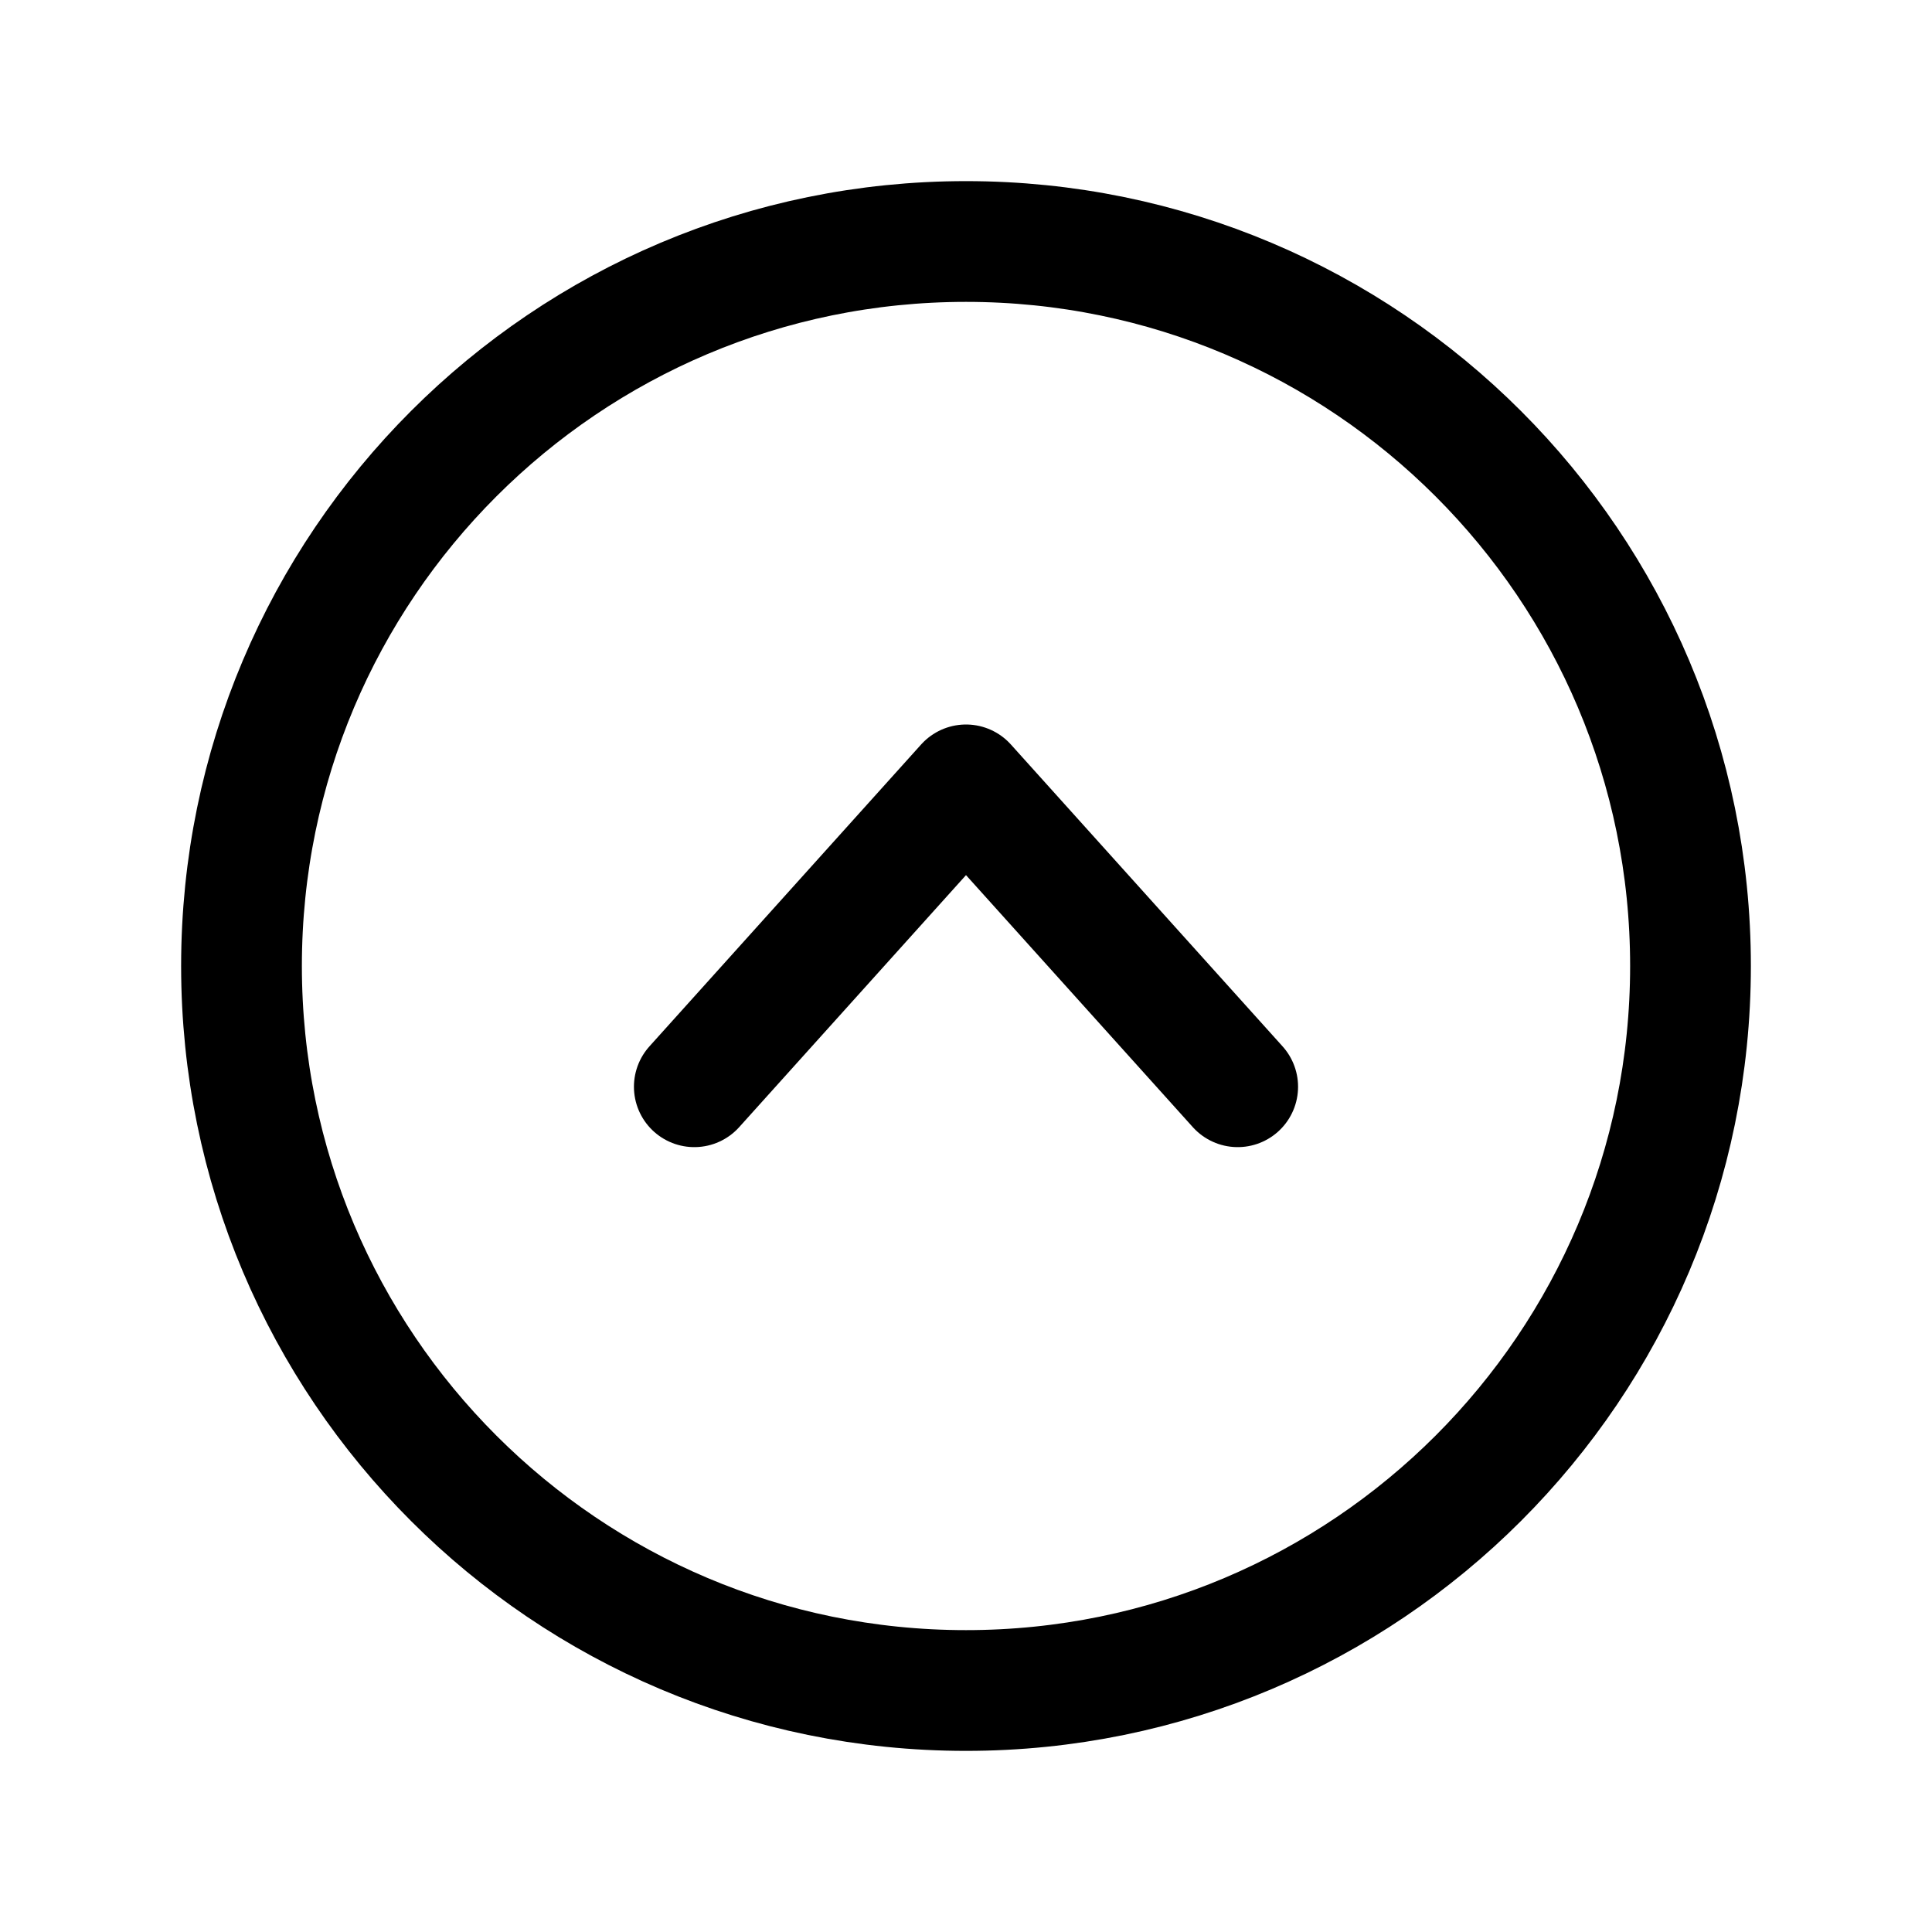
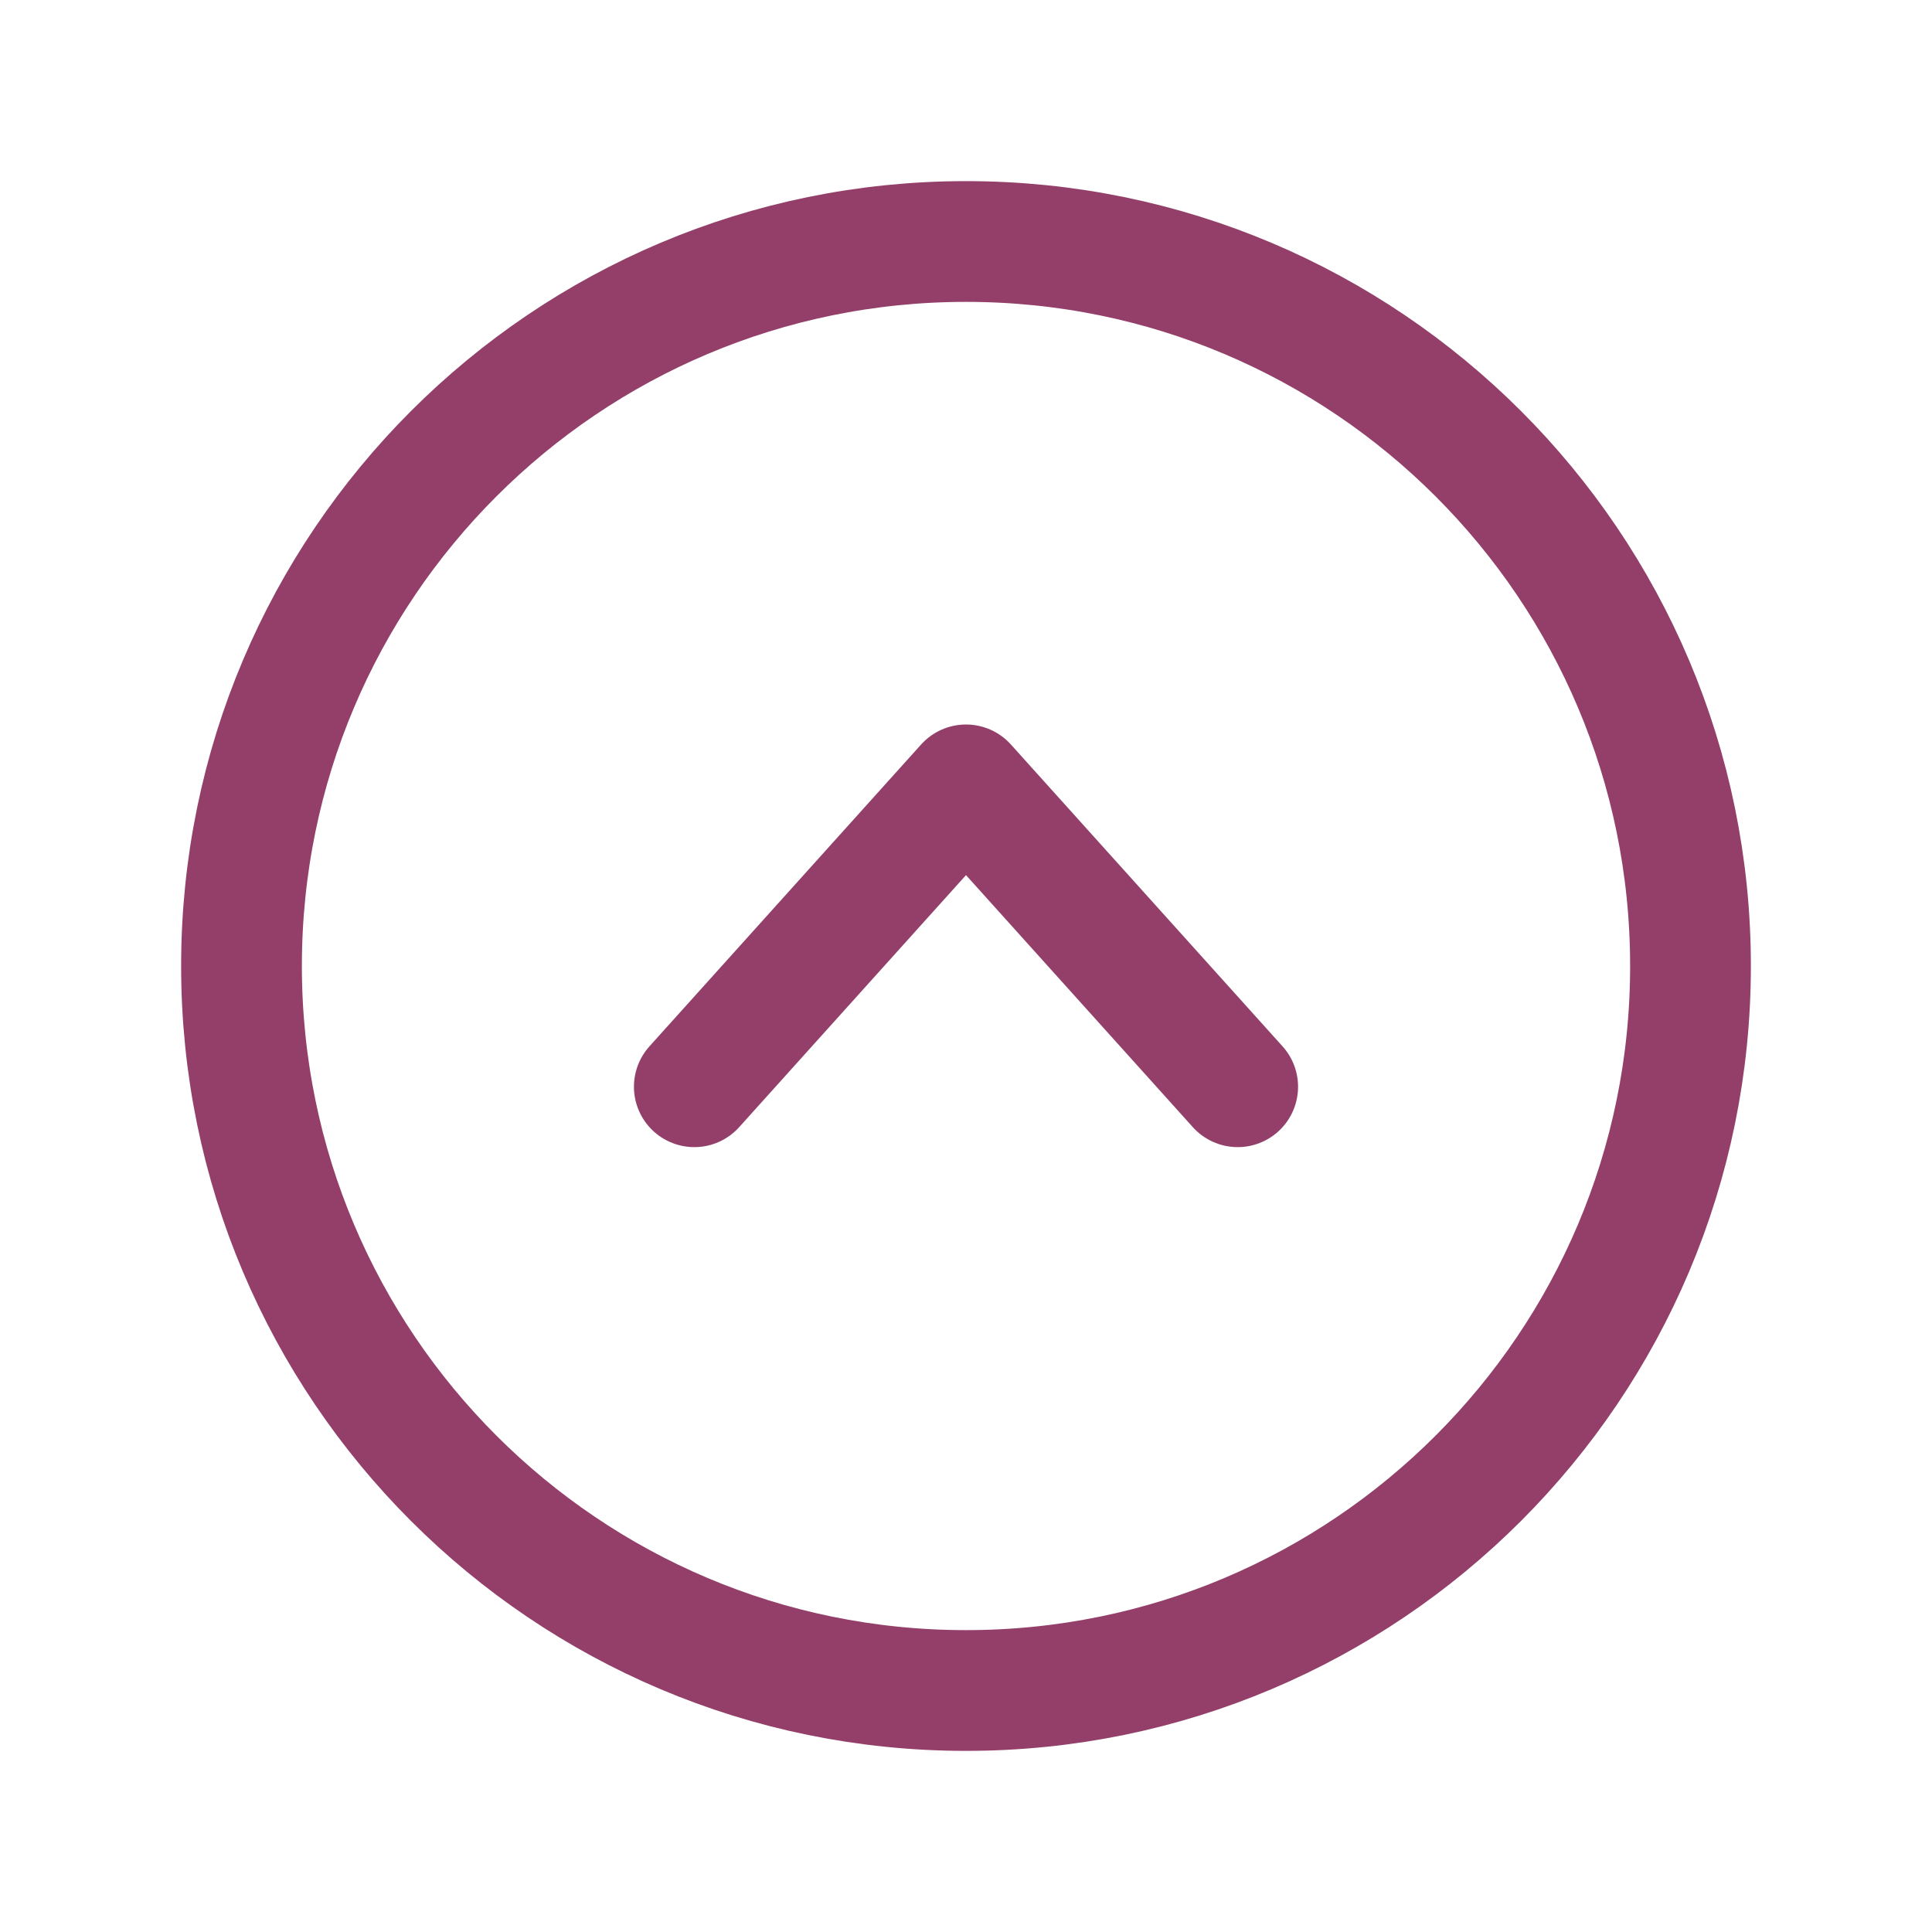
<svg xmlns="http://www.w3.org/2000/svg" width="192" height="192" fill="#000000" viewBox="0 0 256 256">
  <rect width="256" height="256" fill="none" />
-   <circle cx="128" cy="128" r="96" fill="none" stroke="#000000" stroke-miterlimit="10" stroke-width="16" />
-   <polyline points="164 144 128 104 92 144" fill="none" stroke="#000000" stroke-linecap="round" stroke-linejoin="round" stroke-width="16" />
+   <circle cx="128" cy="128" r="96" fill="none" stroke="#933f6a" stroke-miterlimit="10" stroke-width="16" />
+   <polyline points="164 144 128 104 92 144" fill="none" stroke="#933f6a" stroke-linecap="round" stroke-linejoin="round" stroke-width="16" />
</svg>
